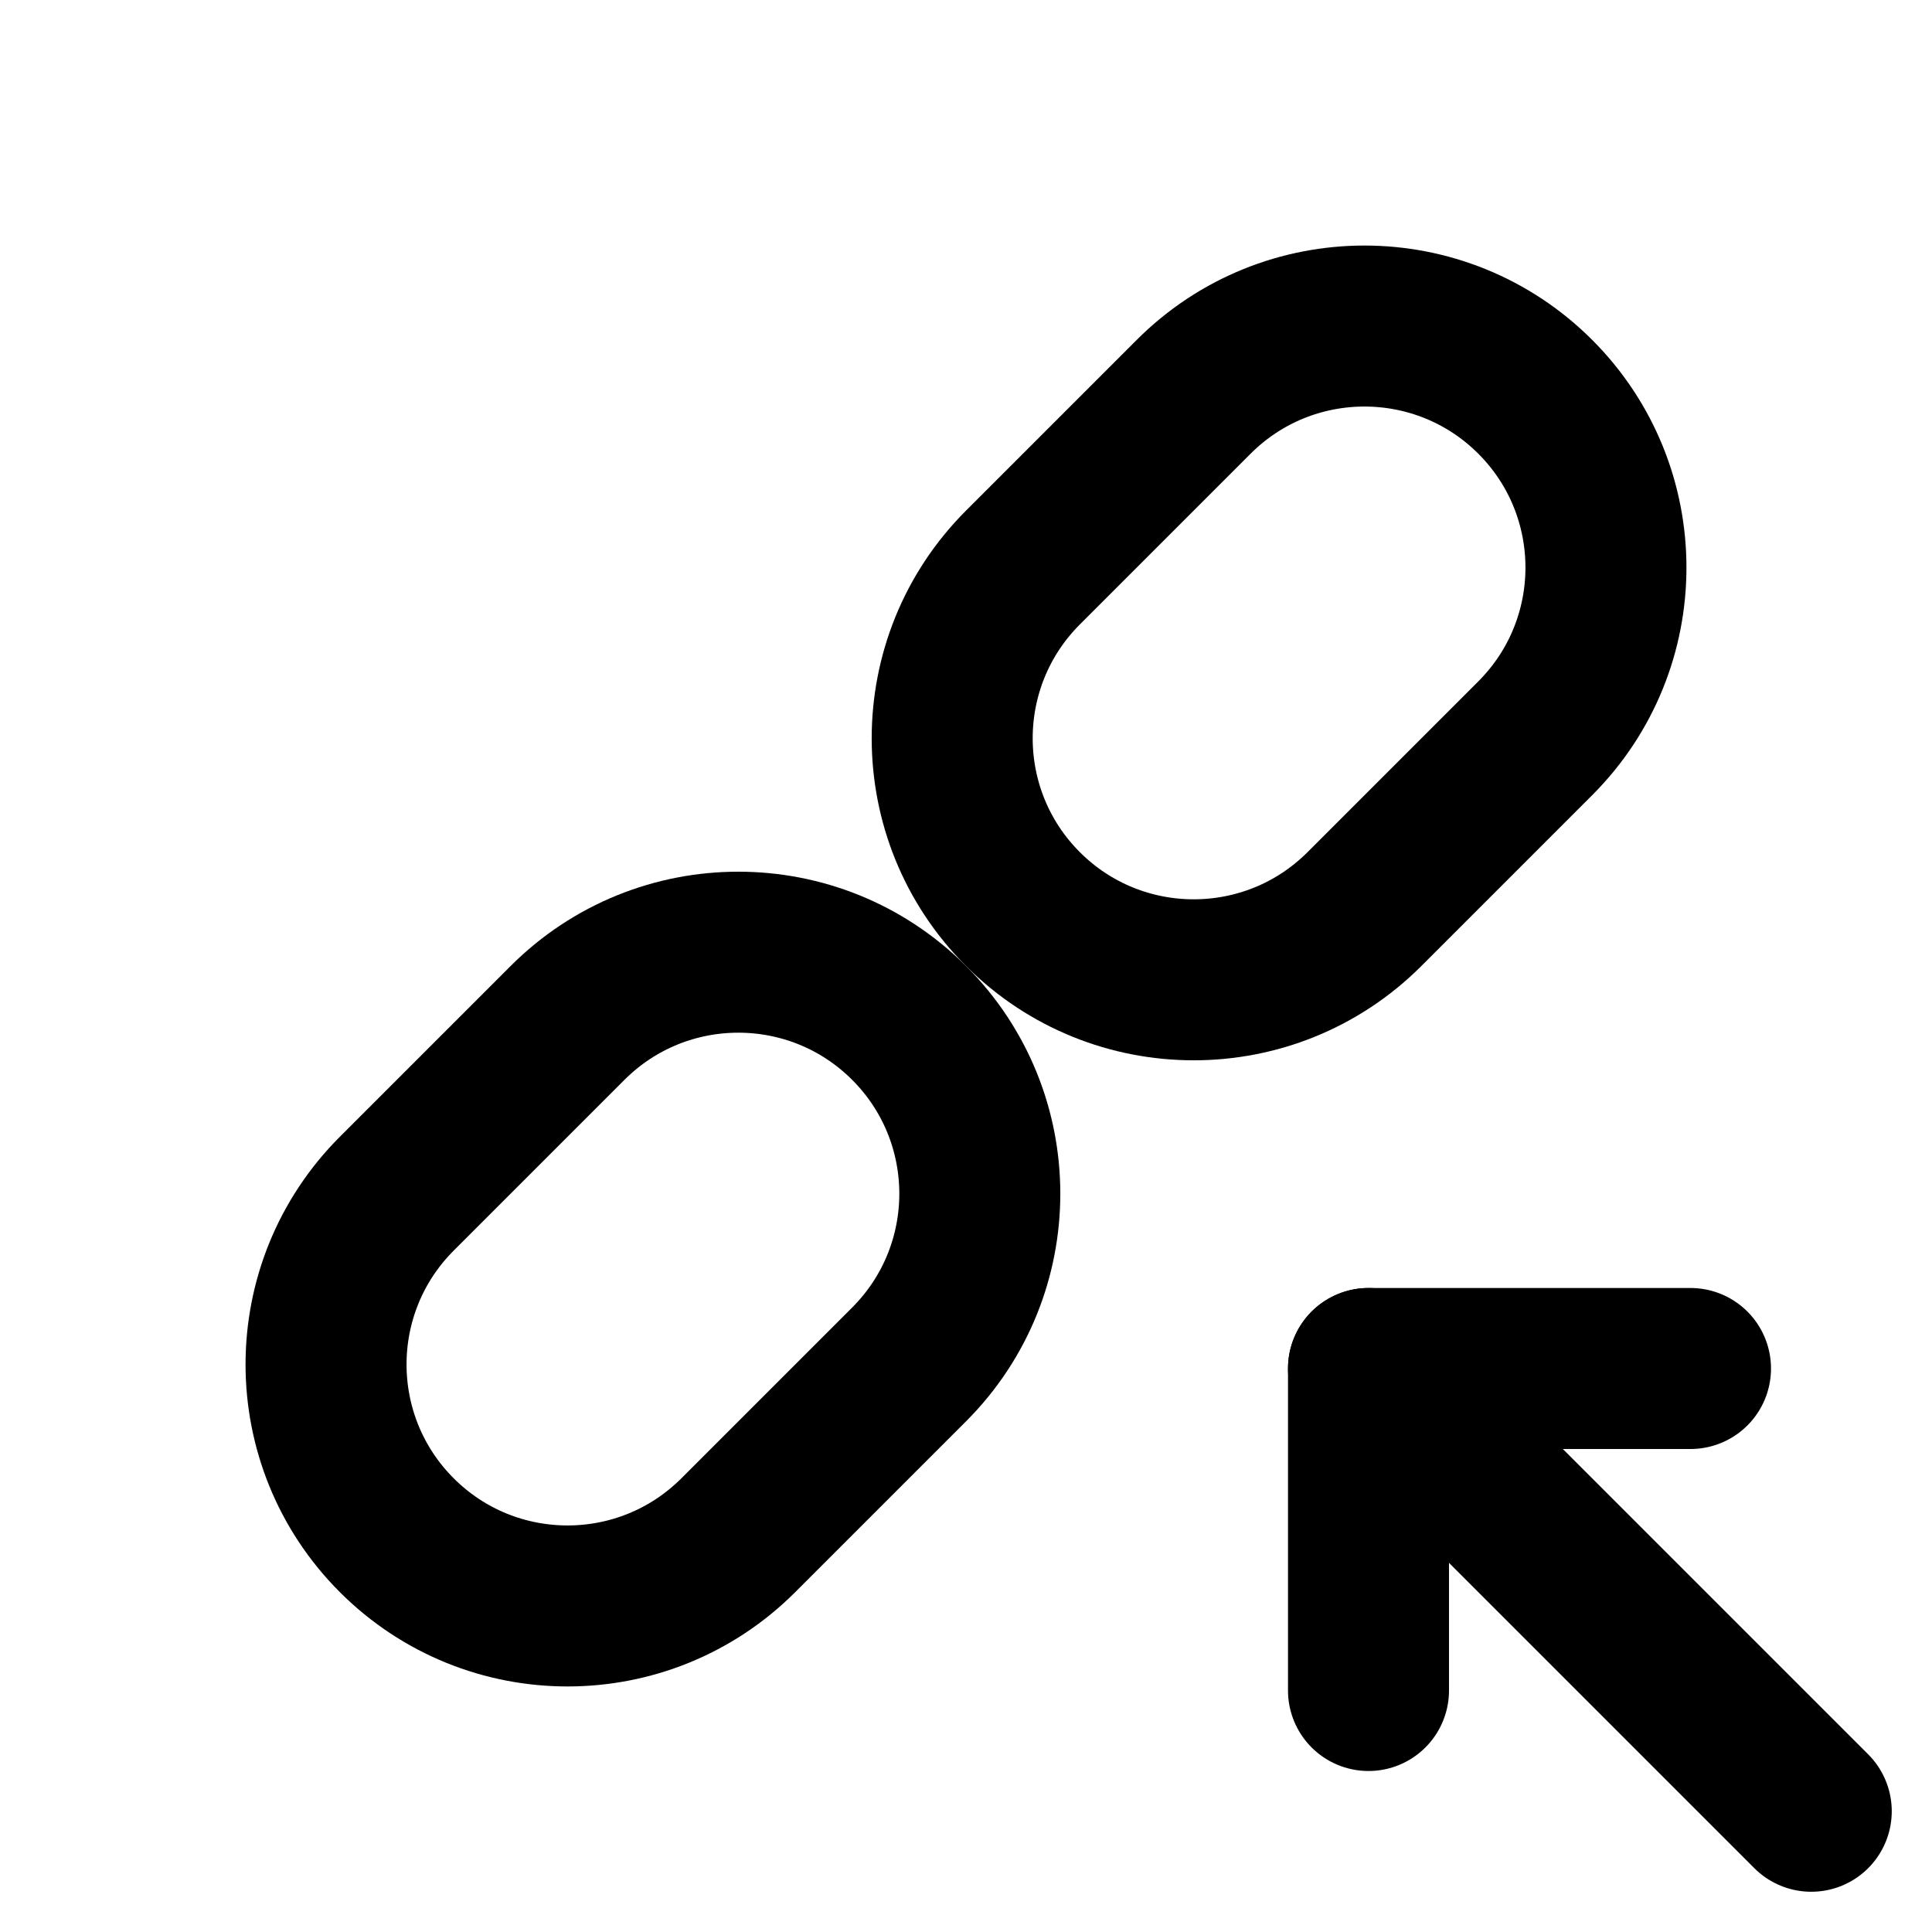
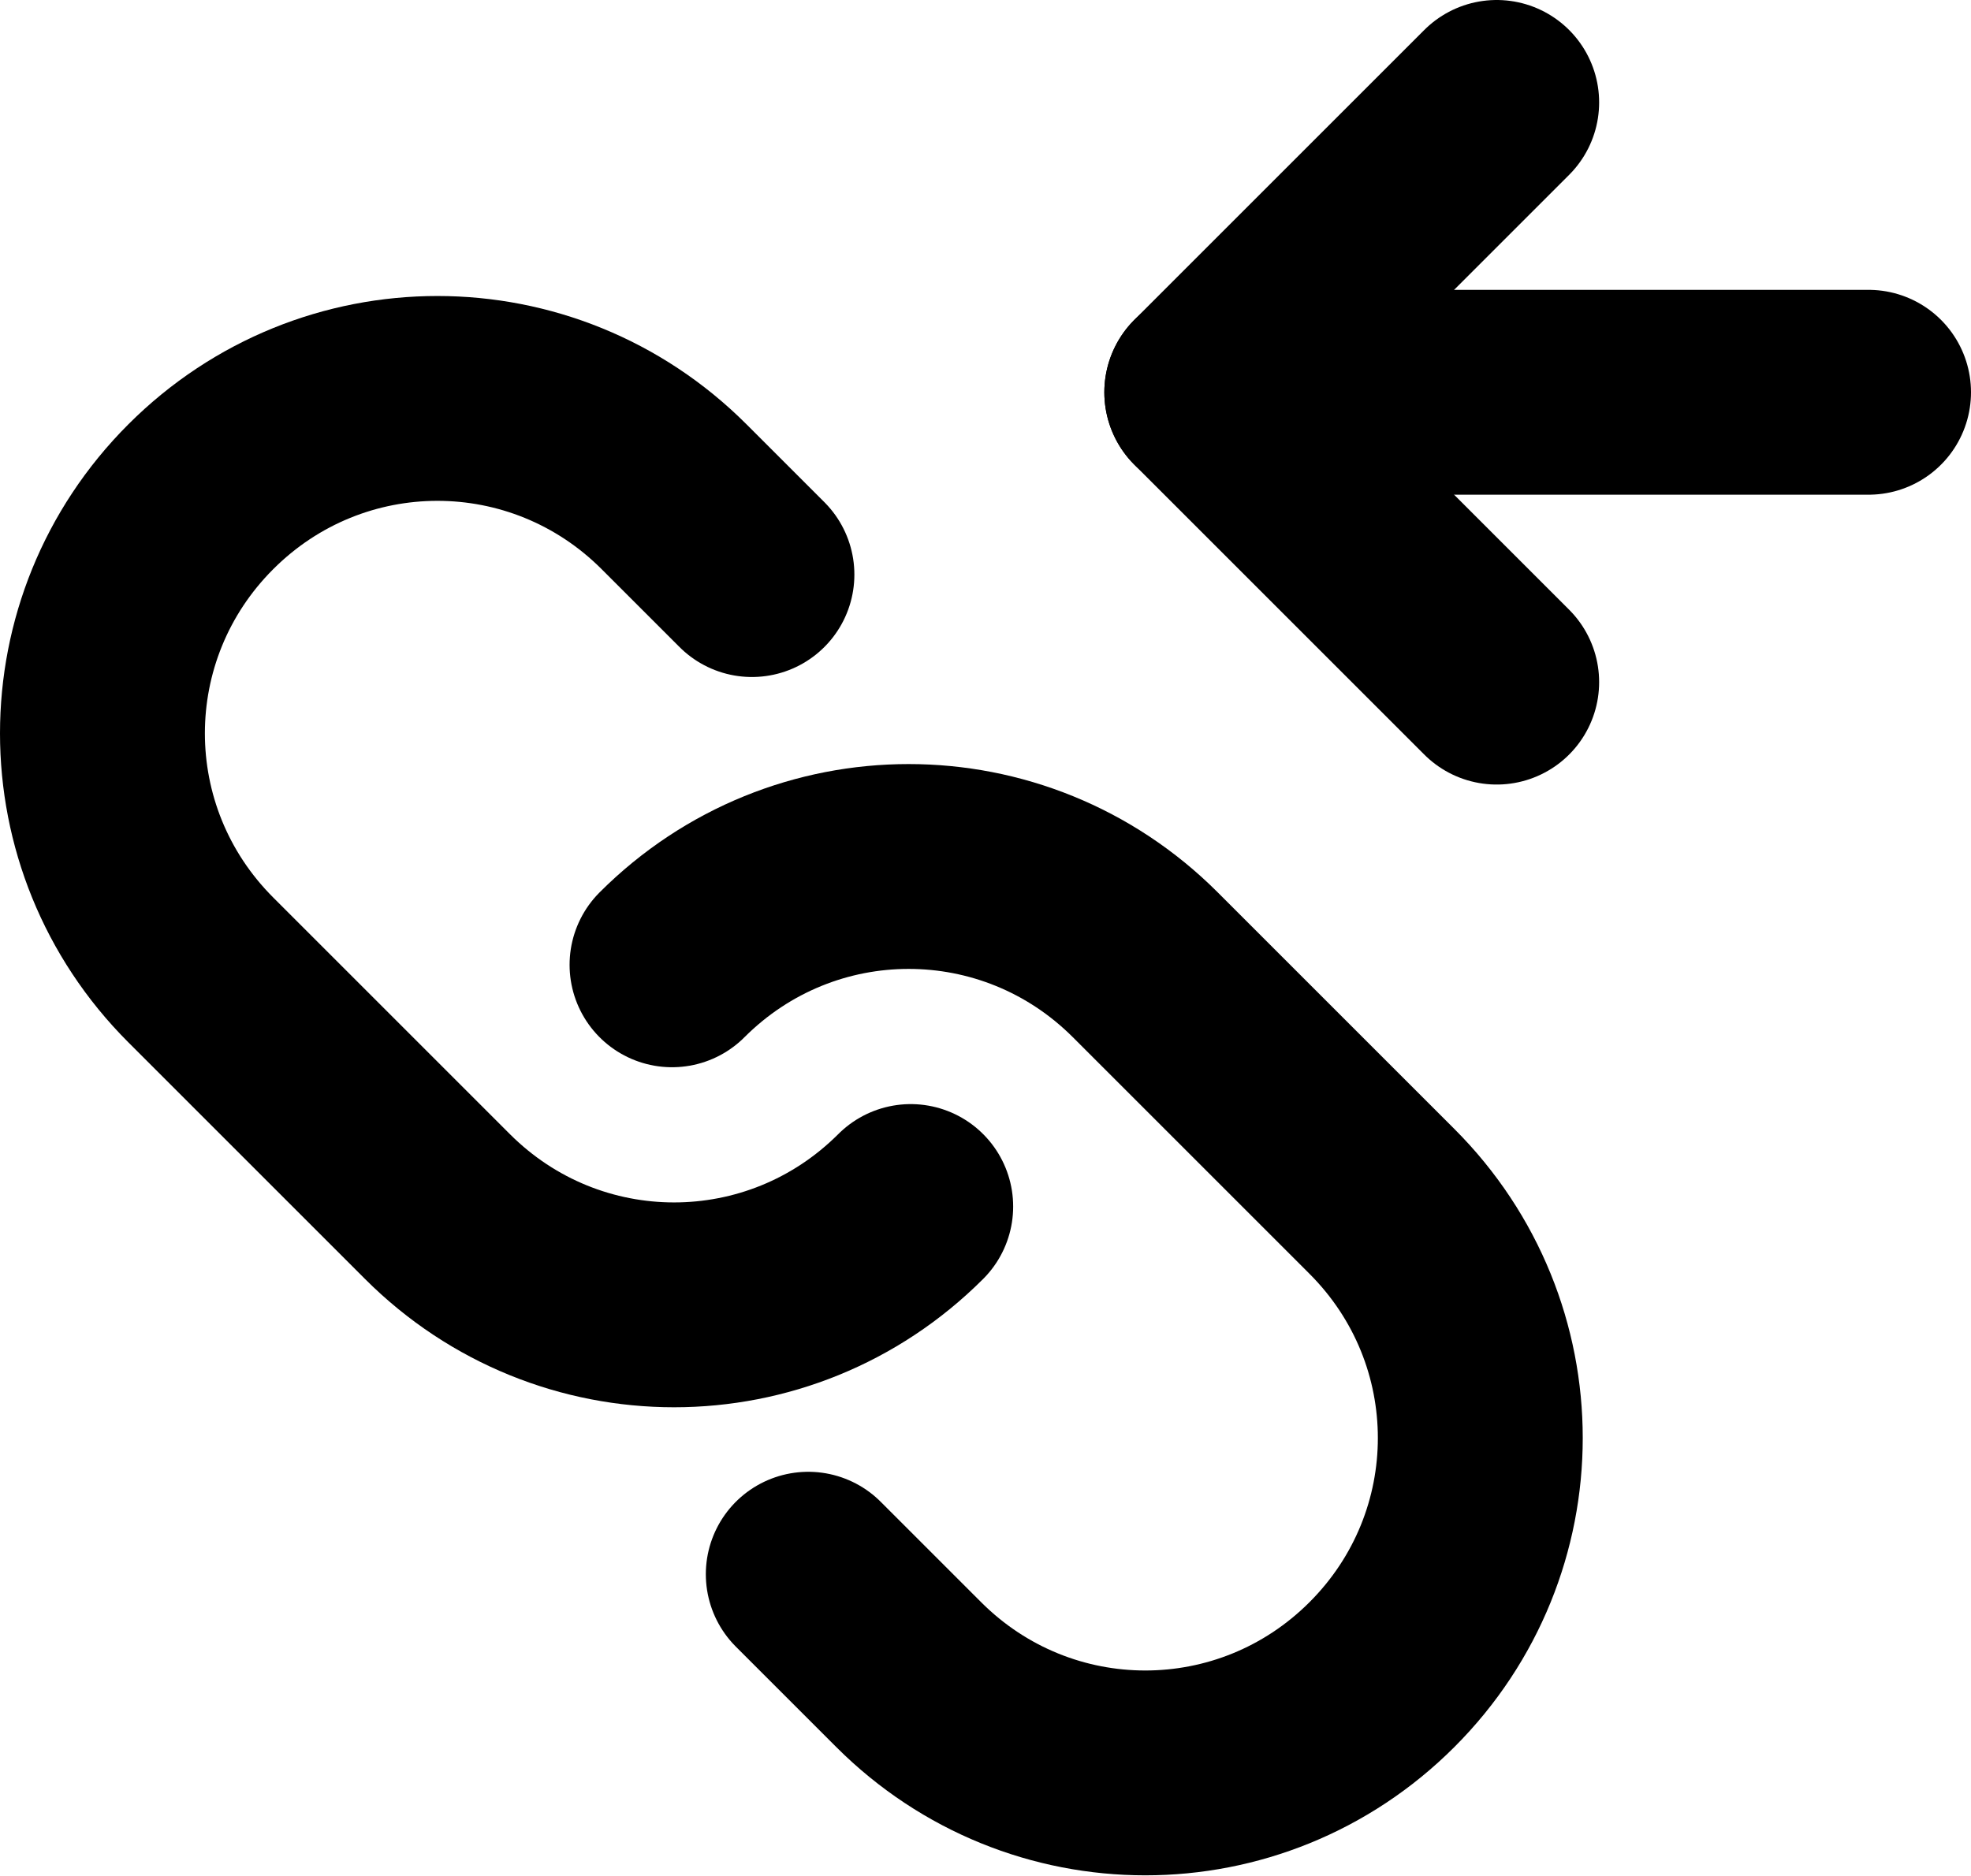
- <svg xmlns="http://www.w3.org/2000/svg" viewBox="0 0 24 24" fill="none" stroke="currentColor" stroke-width="2" stroke-linecap="round" stroke-linejoin="round">
-   <g transform="rotate(-45 12 12)">
-     <rect x="2" y="9" width="9" height="6" rx="3" />
-     <rect x="13" y="9" width="9" height="6" rx="3" />
-   </g>
-   <path d="M22.5 22.5 L17 17" />
-   <path d="M17 21 L17 17 L21 17" />
+ <svg xmlns="http://www.w3.org/2000/svg" id="a" data-name="Layer 1" viewBox="0 0 19.24 18.31">
+   <path d="M11.78,3.83h6.46" fill="none" stroke="#000" stroke-linecap="round" stroke-linejoin="round" stroke-width="2" />
+   <path d="M14.61,6.66l-2.83-2.83,2.83-2.83" fill="none" stroke="#000" stroke-linecap="round" stroke-linejoin="round" stroke-width="2" />
+   <path d="M8.89,11.78h0c-1.28,1.28-3.34,1.28-4.62,0l-2.31-2.31c-1.28-1.28-1.28-3.34,0-4.62h0c1.28-1.28,3.34-1.28,4.62,0l.76.76" fill="none" stroke="#000" stroke-linecap="round" stroke-linejoin="round" stroke-width="2" />
+   <path d="M6.56,9.42h0c1.28-1.28,3.34-1.28,4.62,0l2.31,2.31c1.28,1.28,1.28,3.34,0,4.62h0c-1.28,1.28-3.34,1.28-4.62,0l-.98-.98" fill="none" stroke="#000" stroke-linecap="round" stroke-linejoin="round" stroke-width="2" />
</svg>
